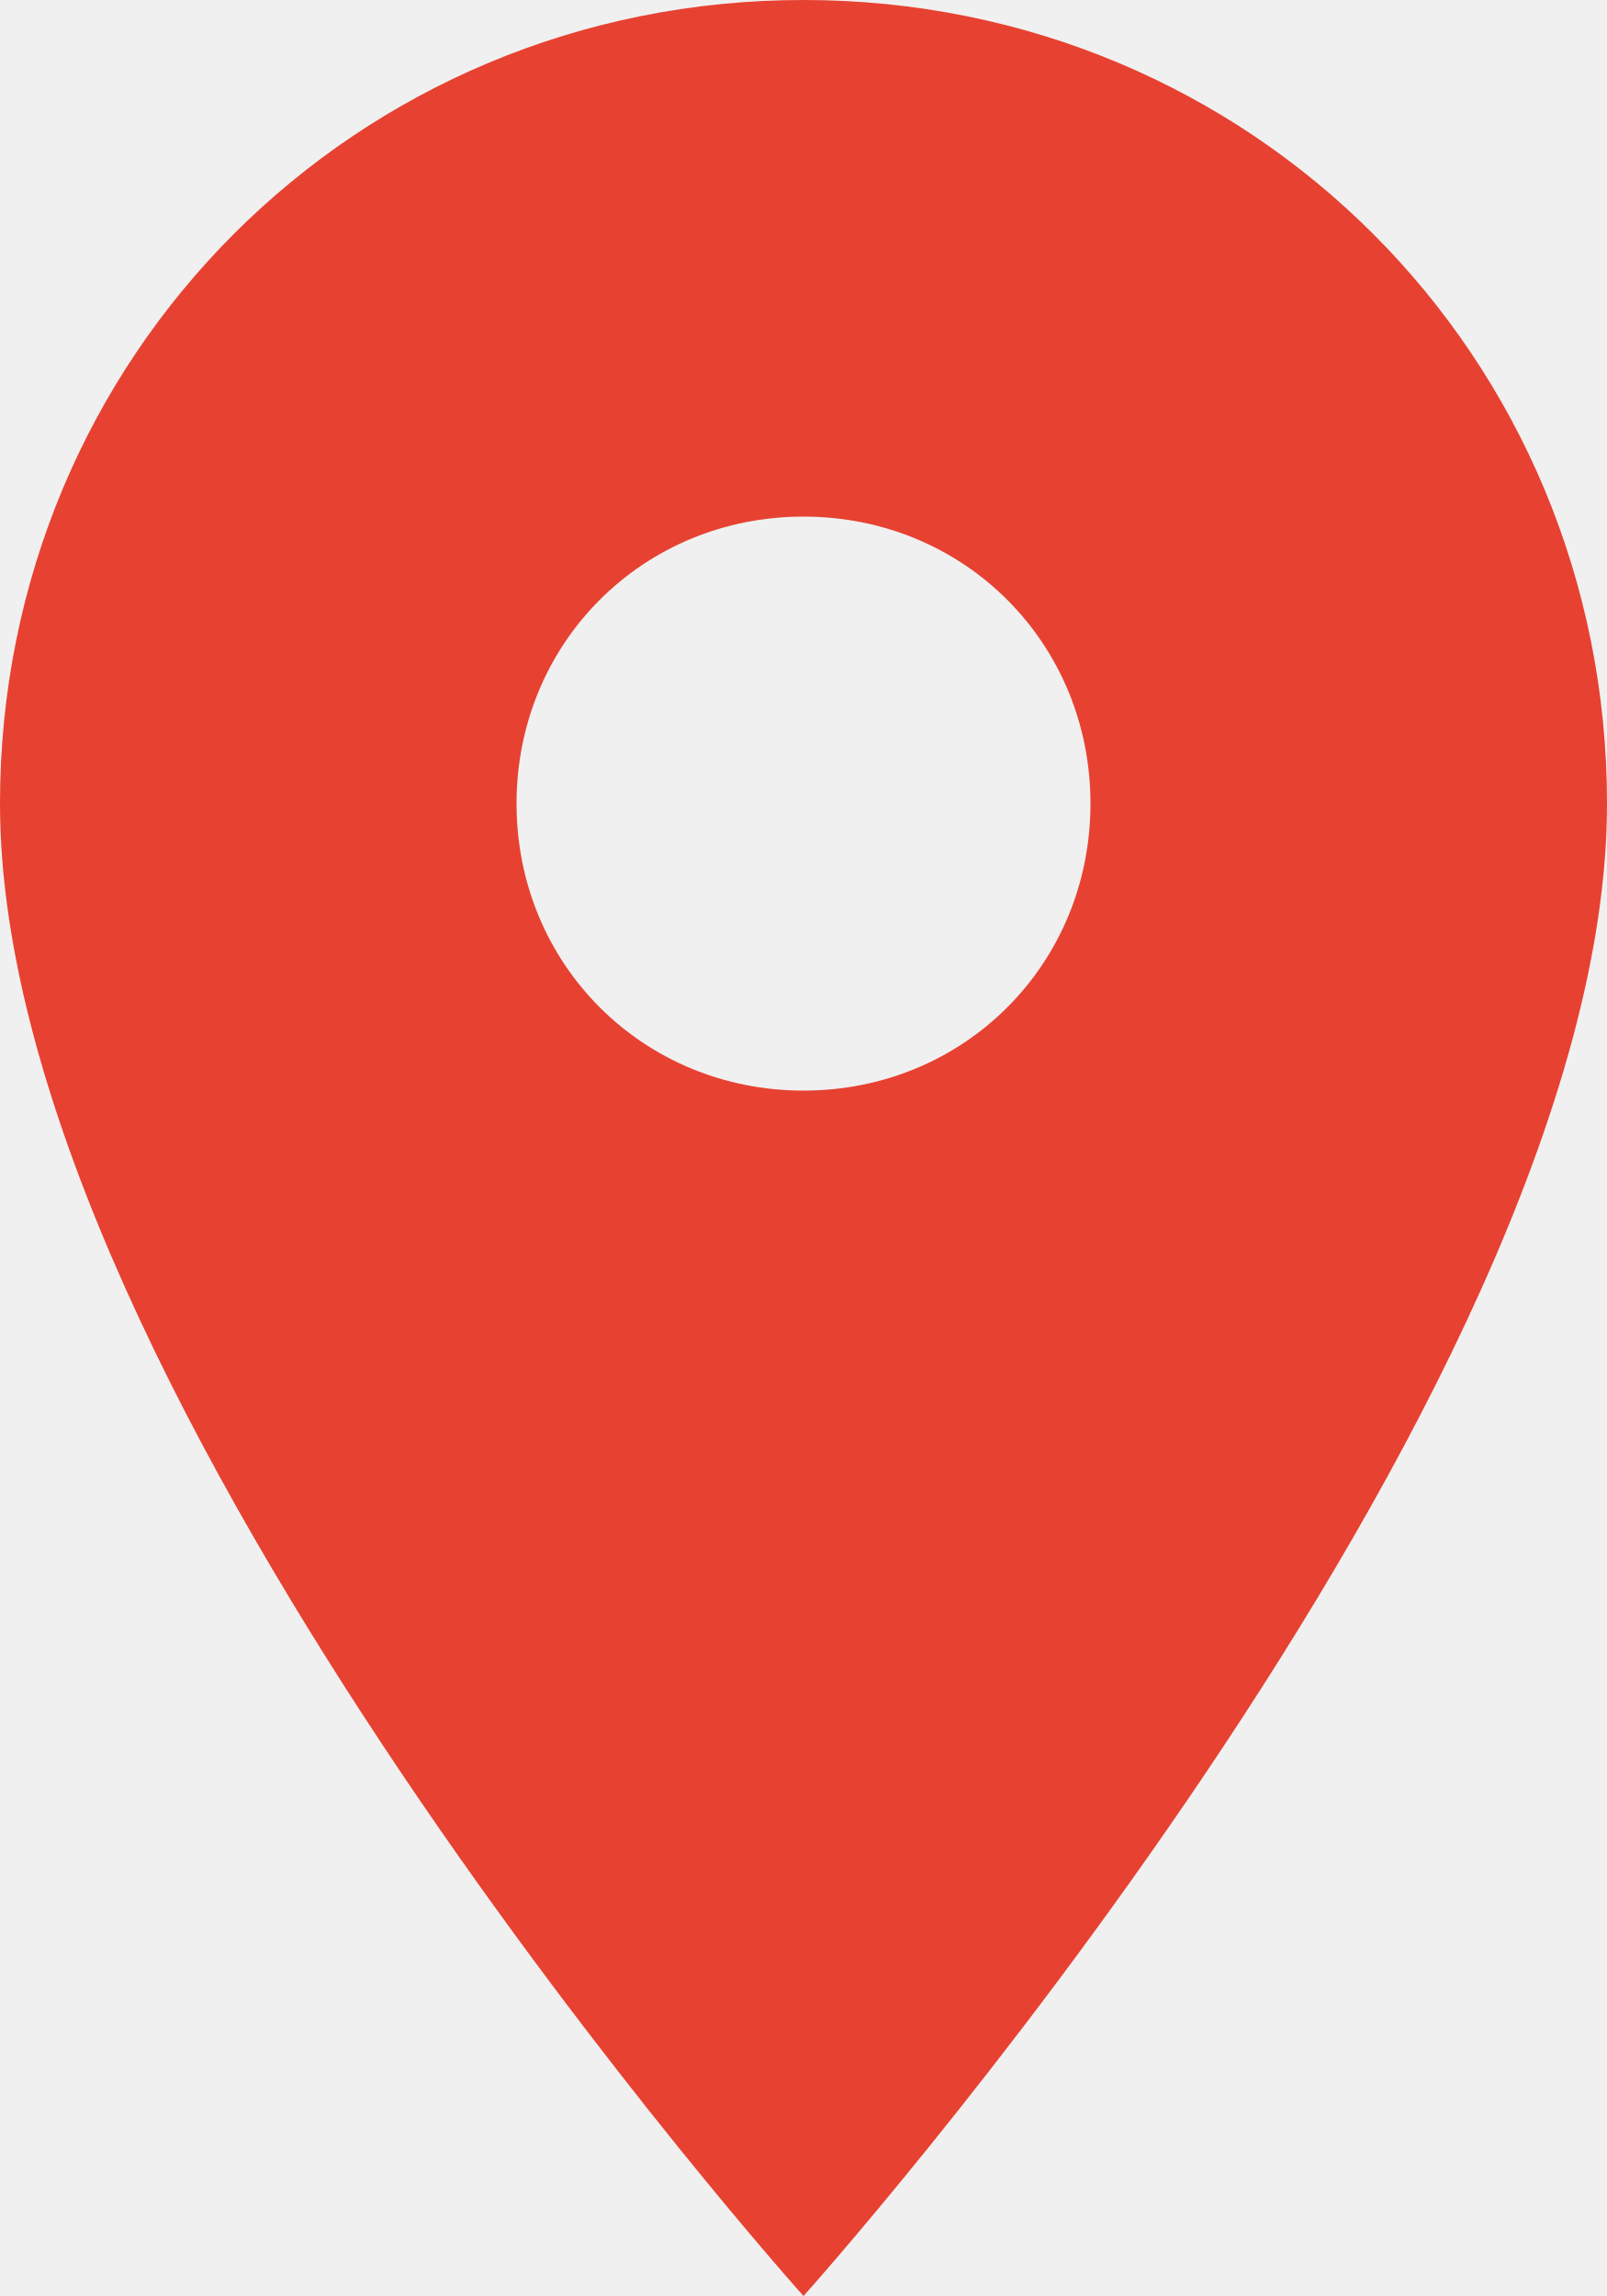
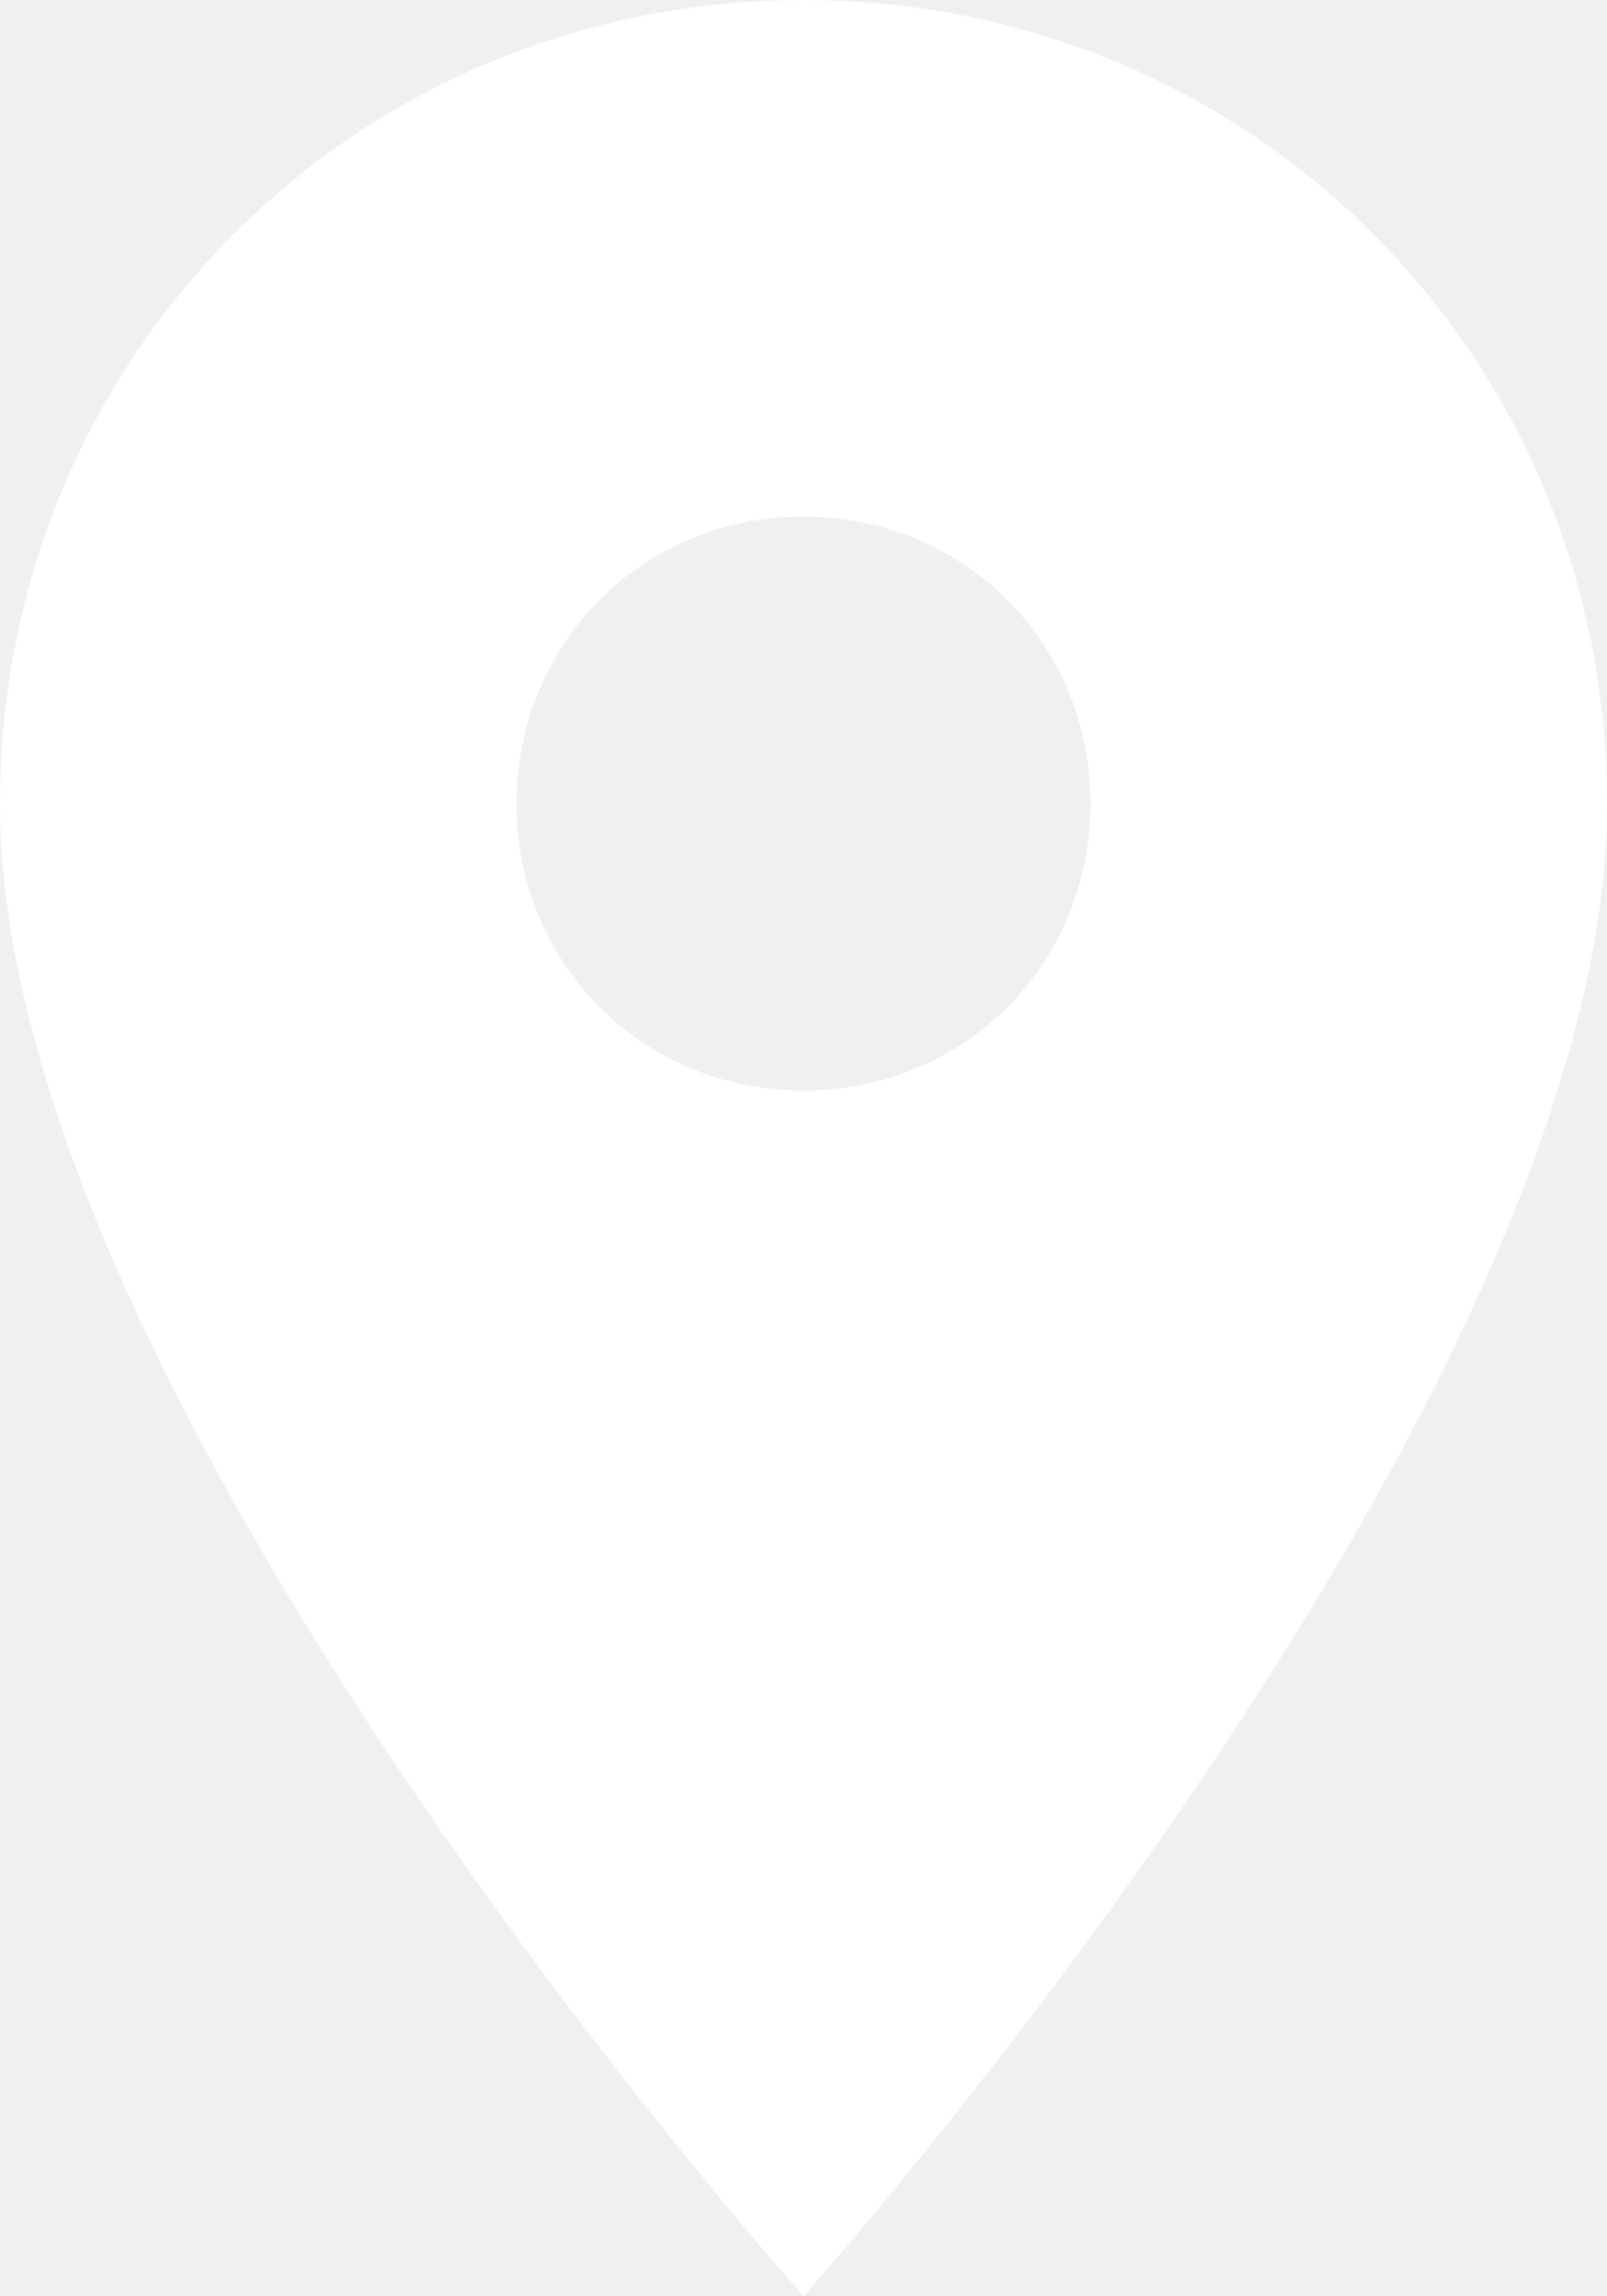
<svg xmlns="http://www.w3.org/2000/svg" width="14" height="20" viewBox="0 0 14 20">
-   <path fill="#E74131" fill-rule="evenodd" d="M7 0C3.1 0 0 3.1 0 7c0 5.2 7 13 7 13s7-7.8 7-13c0-3.9-3.1-7-7-7zm0 9.5C5.6 9.5 4.5 8.4 4.5 7S5.6 4.5 7 4.5 9.5 5.6 9.5 7 8.4 9.5 7 9.5z" />
+   <path fill="#FFF" fill-rule="evenodd" d="M7 0C3.1 0 0 3.1 0 7c0 5.2 7 13 7 13s7-7.8 7-13c0-3.9-3.1-7-7-7zm0 9.5C5.6 9.5 4.5 8.4 4.5 7S5.6 4.5 7 4.5 9.5 5.6 9.5 7 8.4 9.5 7 9.5z" />
</svg>
